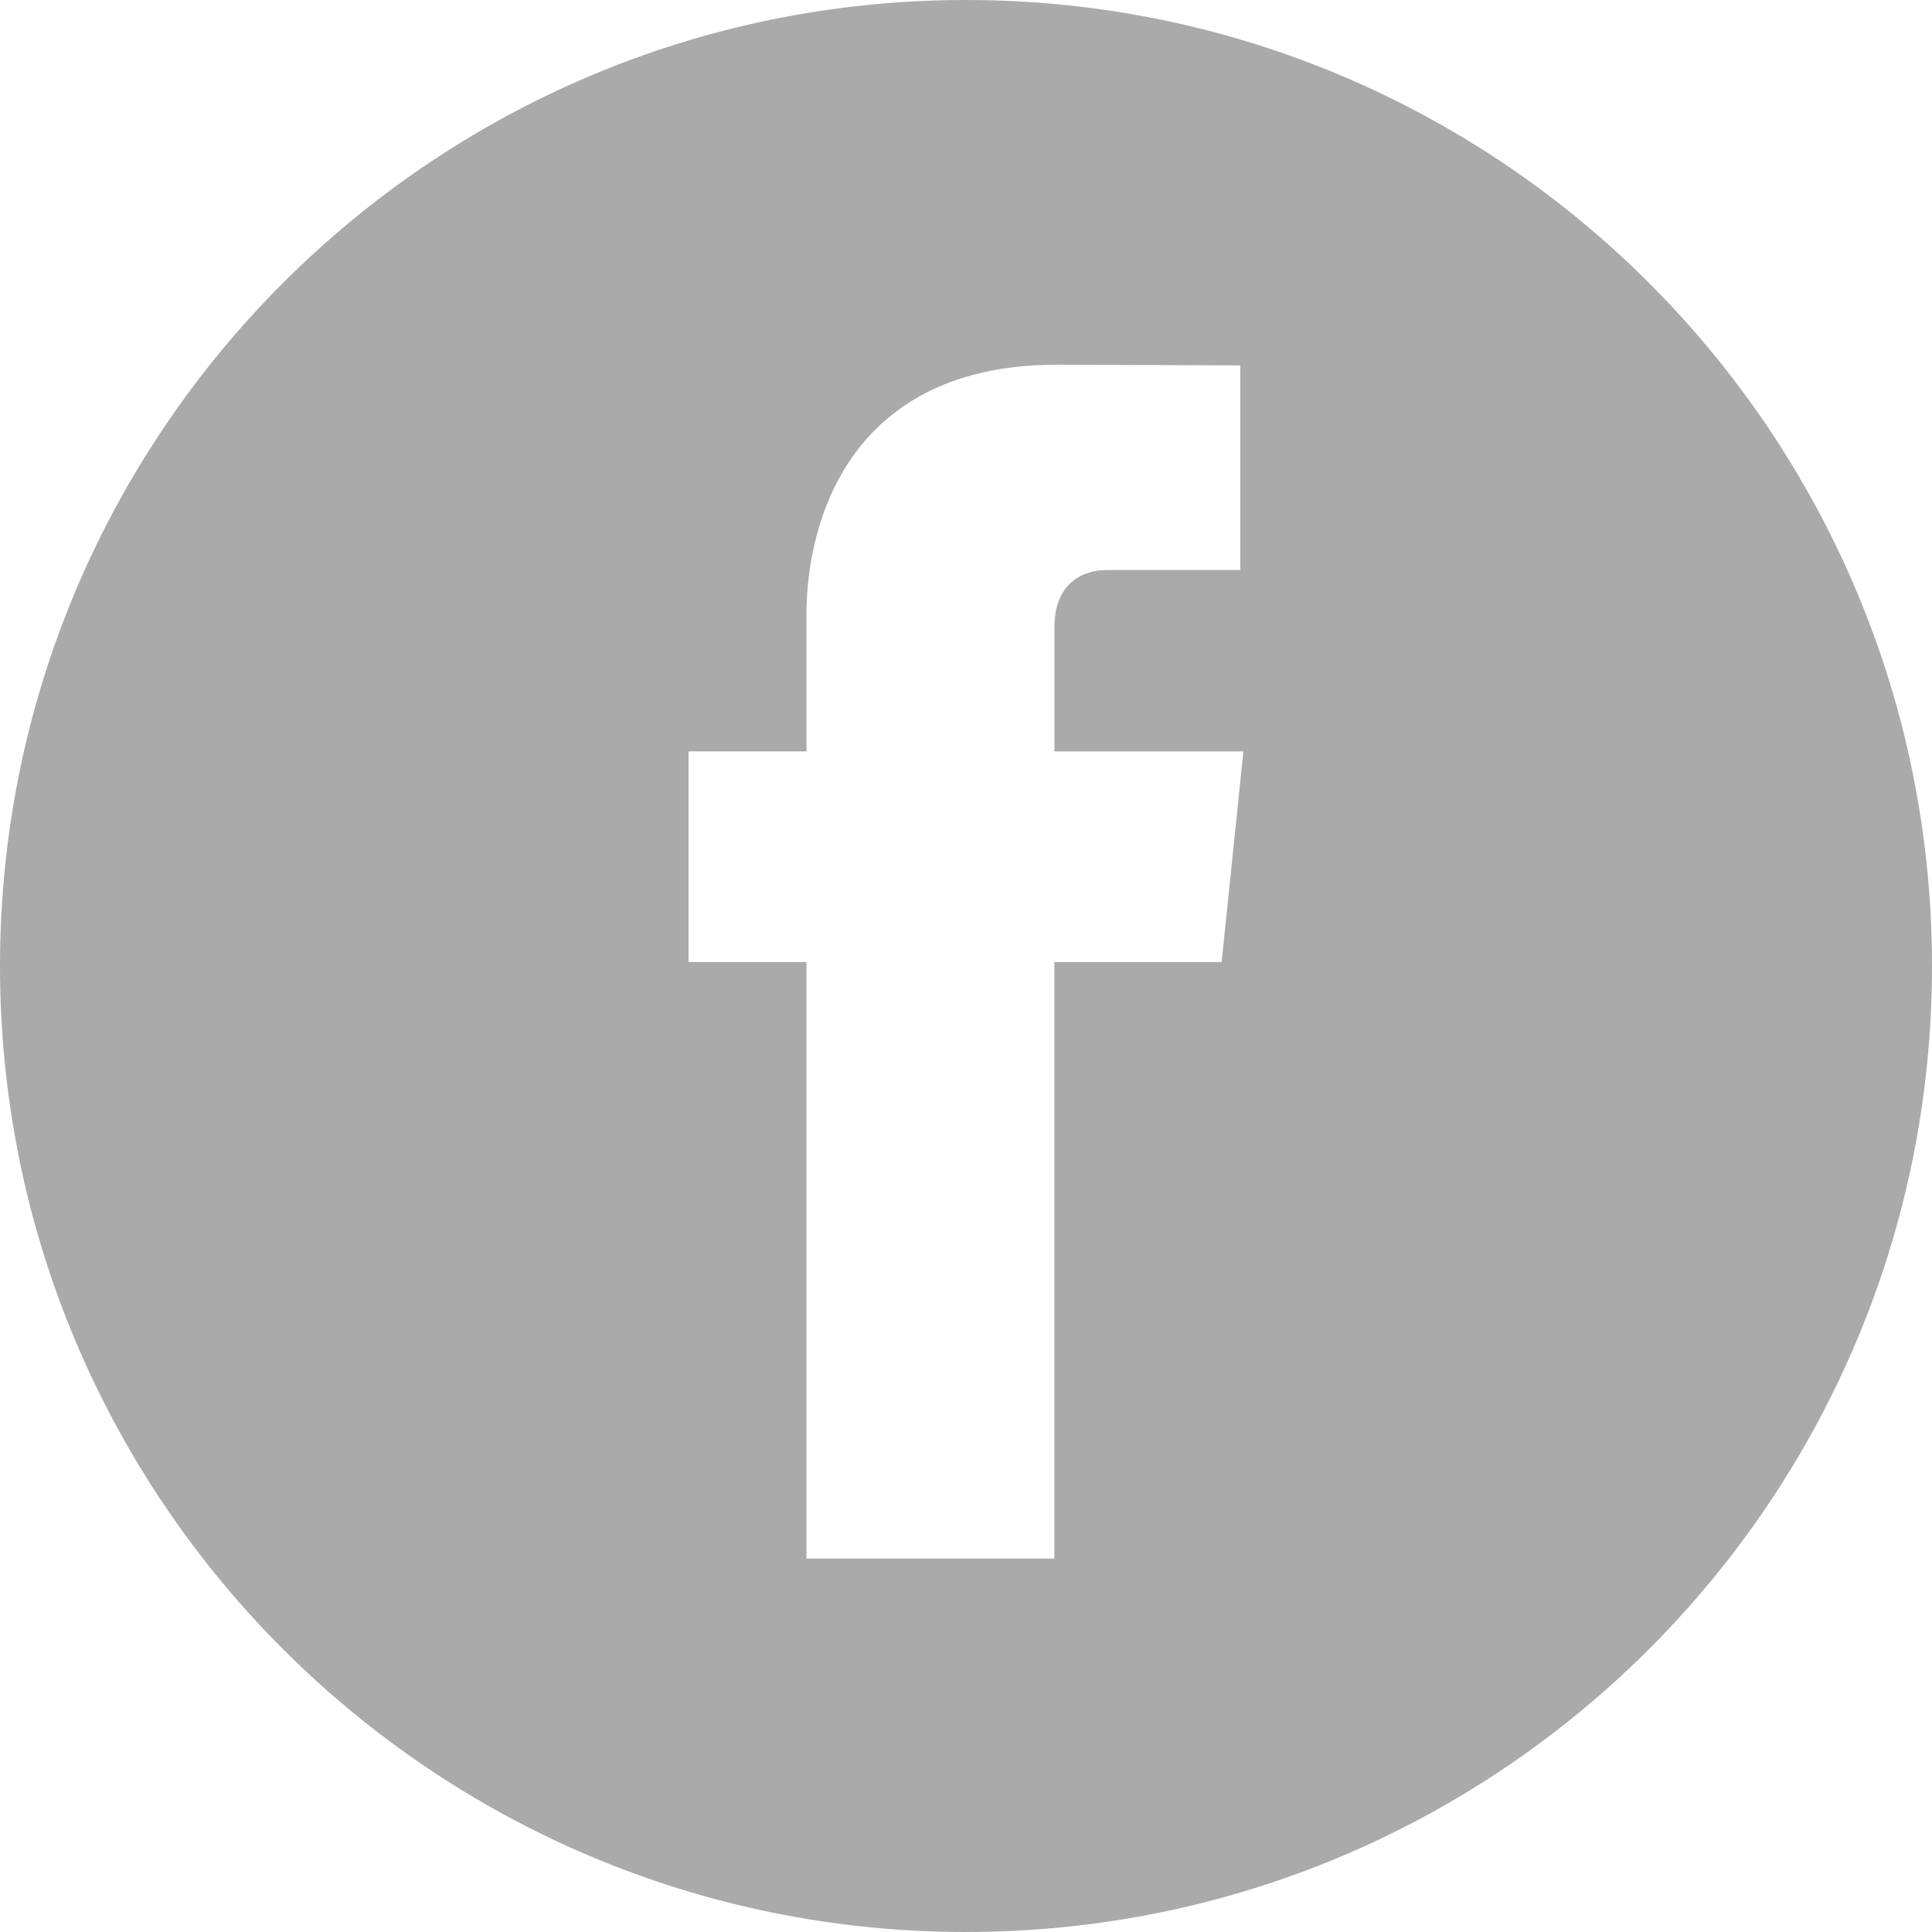
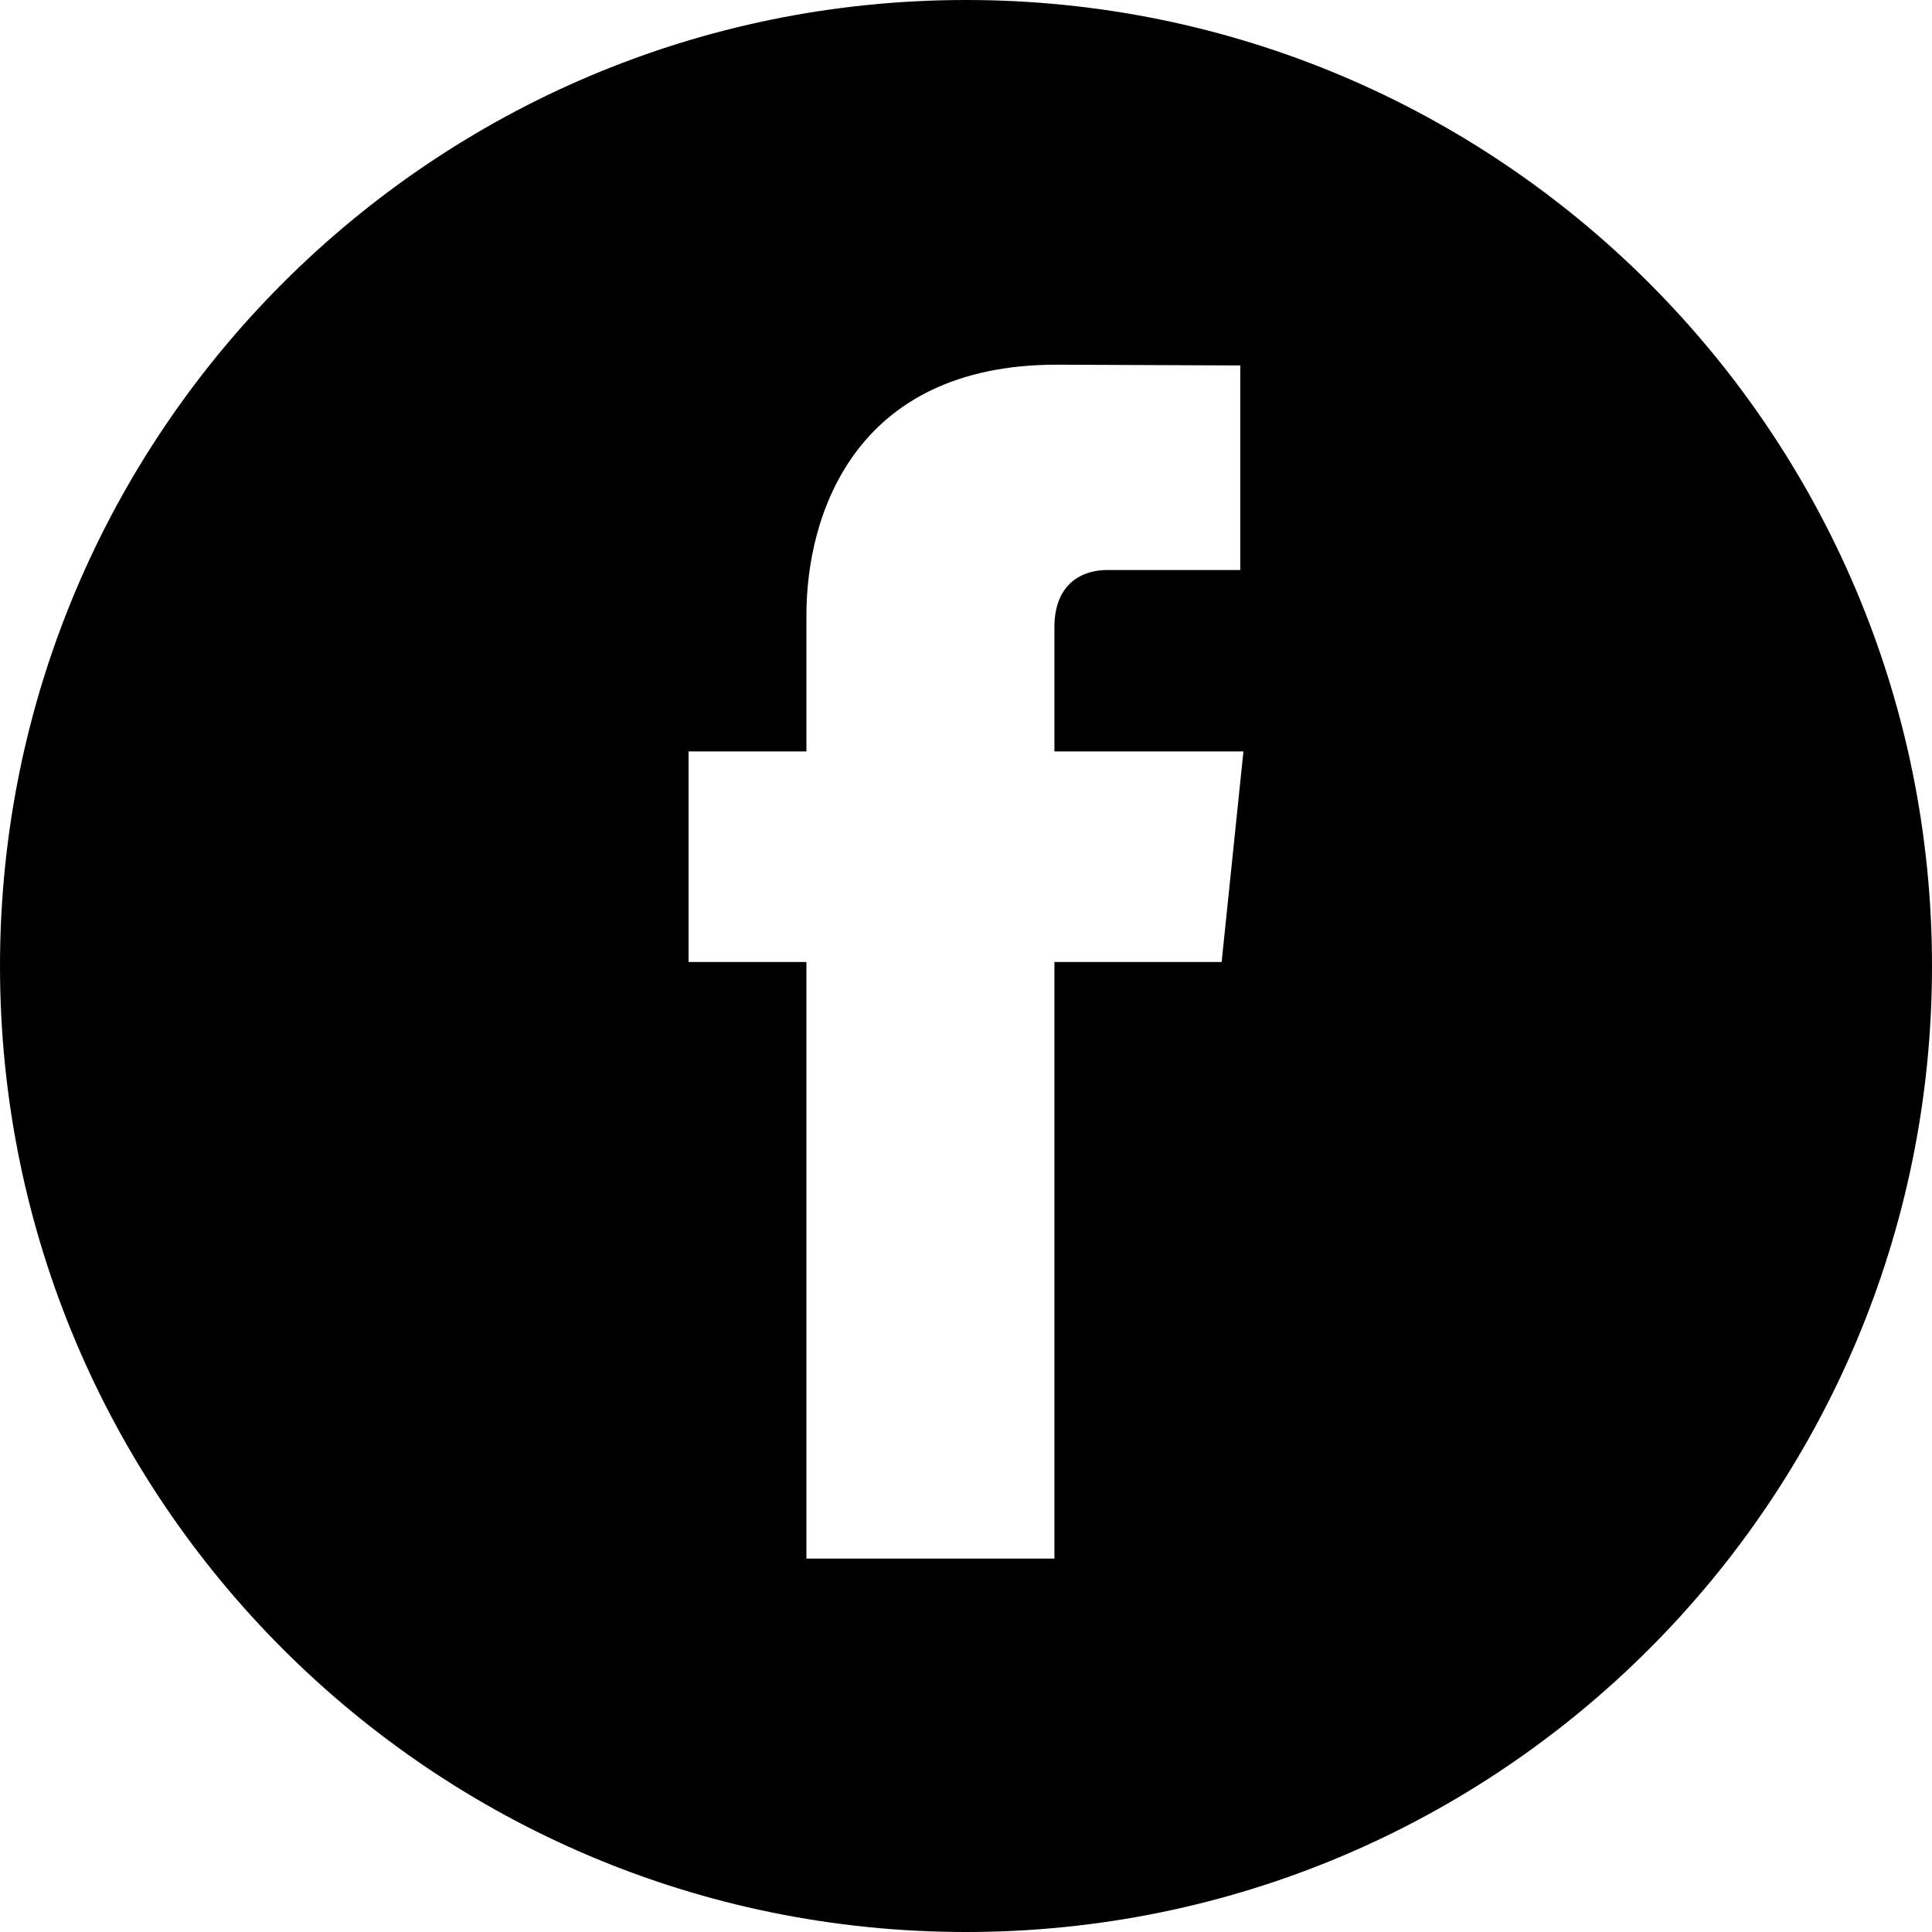
- <svg xmlns="http://www.w3.org/2000/svg" width="31" height="31" viewBox="0 0 31 31" fill="none">
-   <path d="M15.5 0C6.94 0 0 6.941 0 15.501C0 24.061 6.94 31 15.5 31C24.06 31 31 24.061 31 15.501C31 6.941 24.06 0 15.5 0ZM19.602 15.436H16.918C16.918 19.725 16.918 25.008 16.918 25.008H12.94C12.94 25.008 12.94 19.779 12.94 15.436H11.048V12.056H12.94V9.866C12.94 8.299 13.684 5.852 16.955 5.852L19.901 5.863V9.146C19.901 9.146 18.11 9.146 17.762 9.146C17.413 9.146 16.919 9.321 16.919 10.066V12.057H19.951L19.602 15.436Z" fill="#AAAAAA" />
+ <svg xmlns="http://www.w3.org/2000/svg" width="25" height="25" viewBox="0 0 25 25" fill="none">
+   <path d="M12.5 0C5.596 0 0 5.598 0 12.501C0 19.404 5.596 25 12.5 25C19.404 25 25 19.404 25 12.501C25 5.598 19.403 0 12.5 0ZM15.808 12.448H13.644C13.644 15.907 13.644 20.168 13.644 20.168H10.435C10.435 20.168 10.435 15.951 10.435 12.448H8.91V9.723H10.435V7.957C10.435 6.693 11.036 4.719 13.674 4.719L16.049 4.729V7.376C16.049 7.376 14.605 7.376 14.324 7.376C14.043 7.376 13.644 7.517 13.644 8.118V9.723H16.09L15.808 12.448Z" fill="black" />
</svg>
